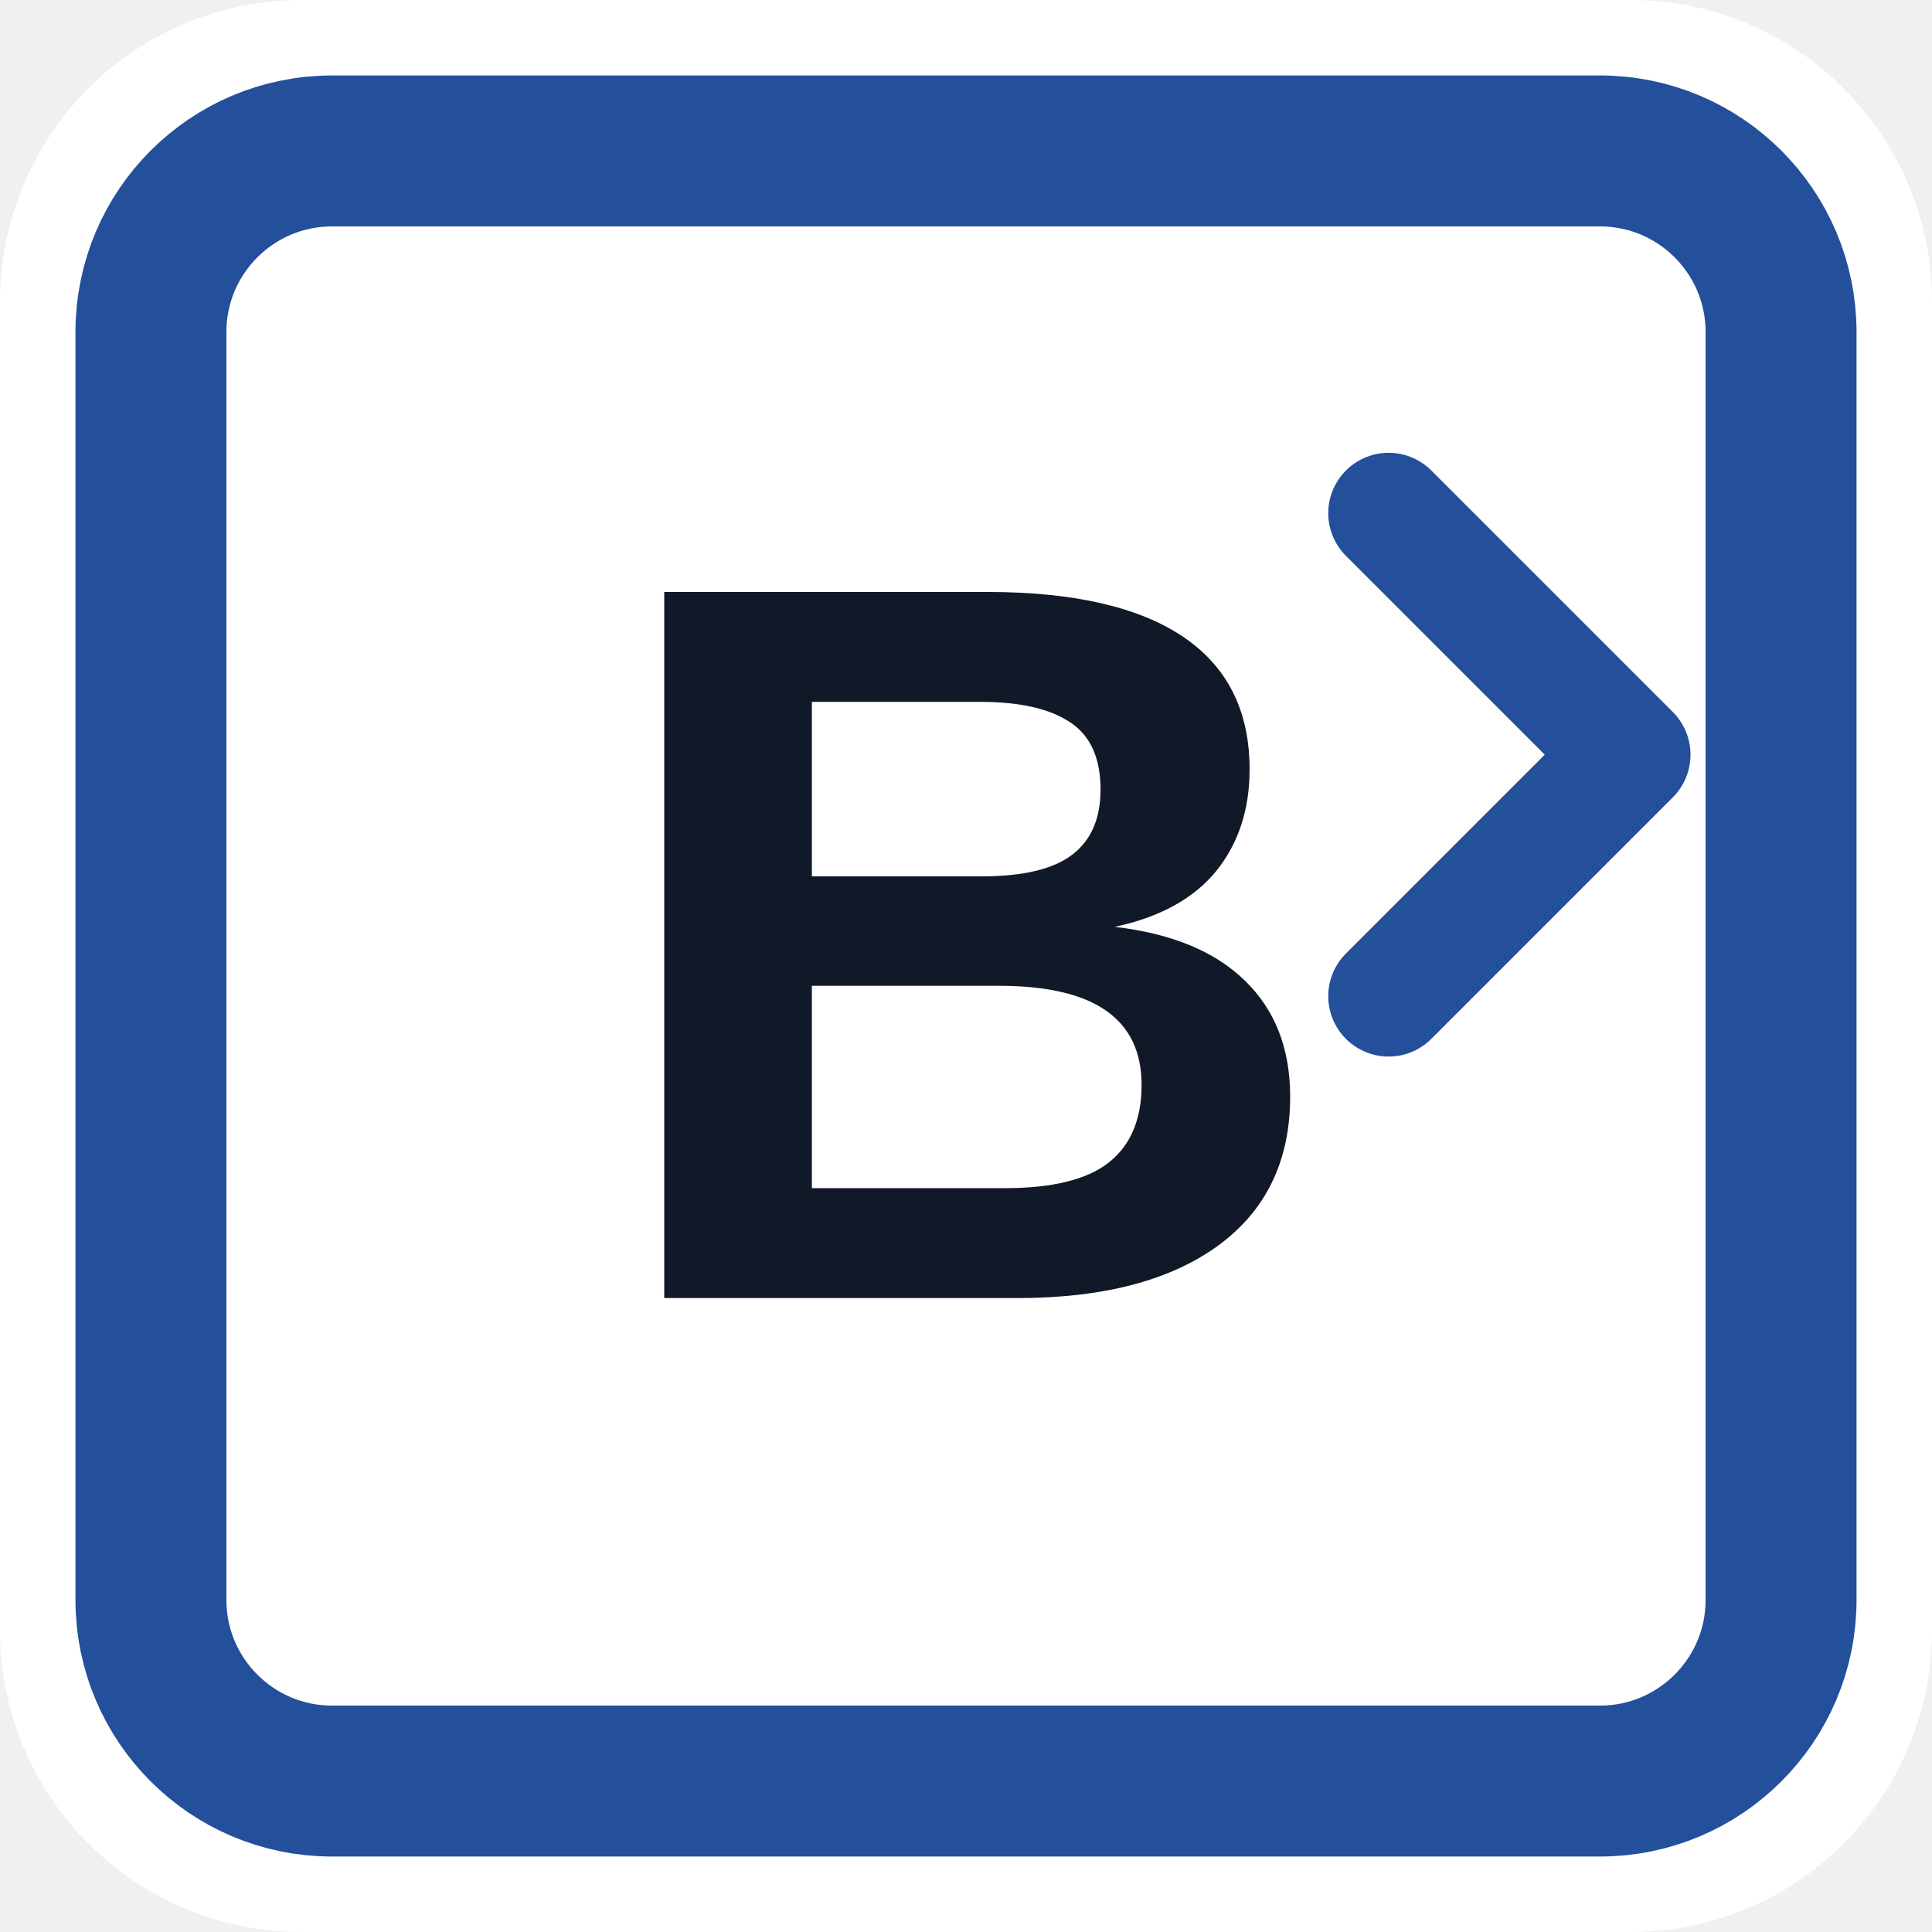
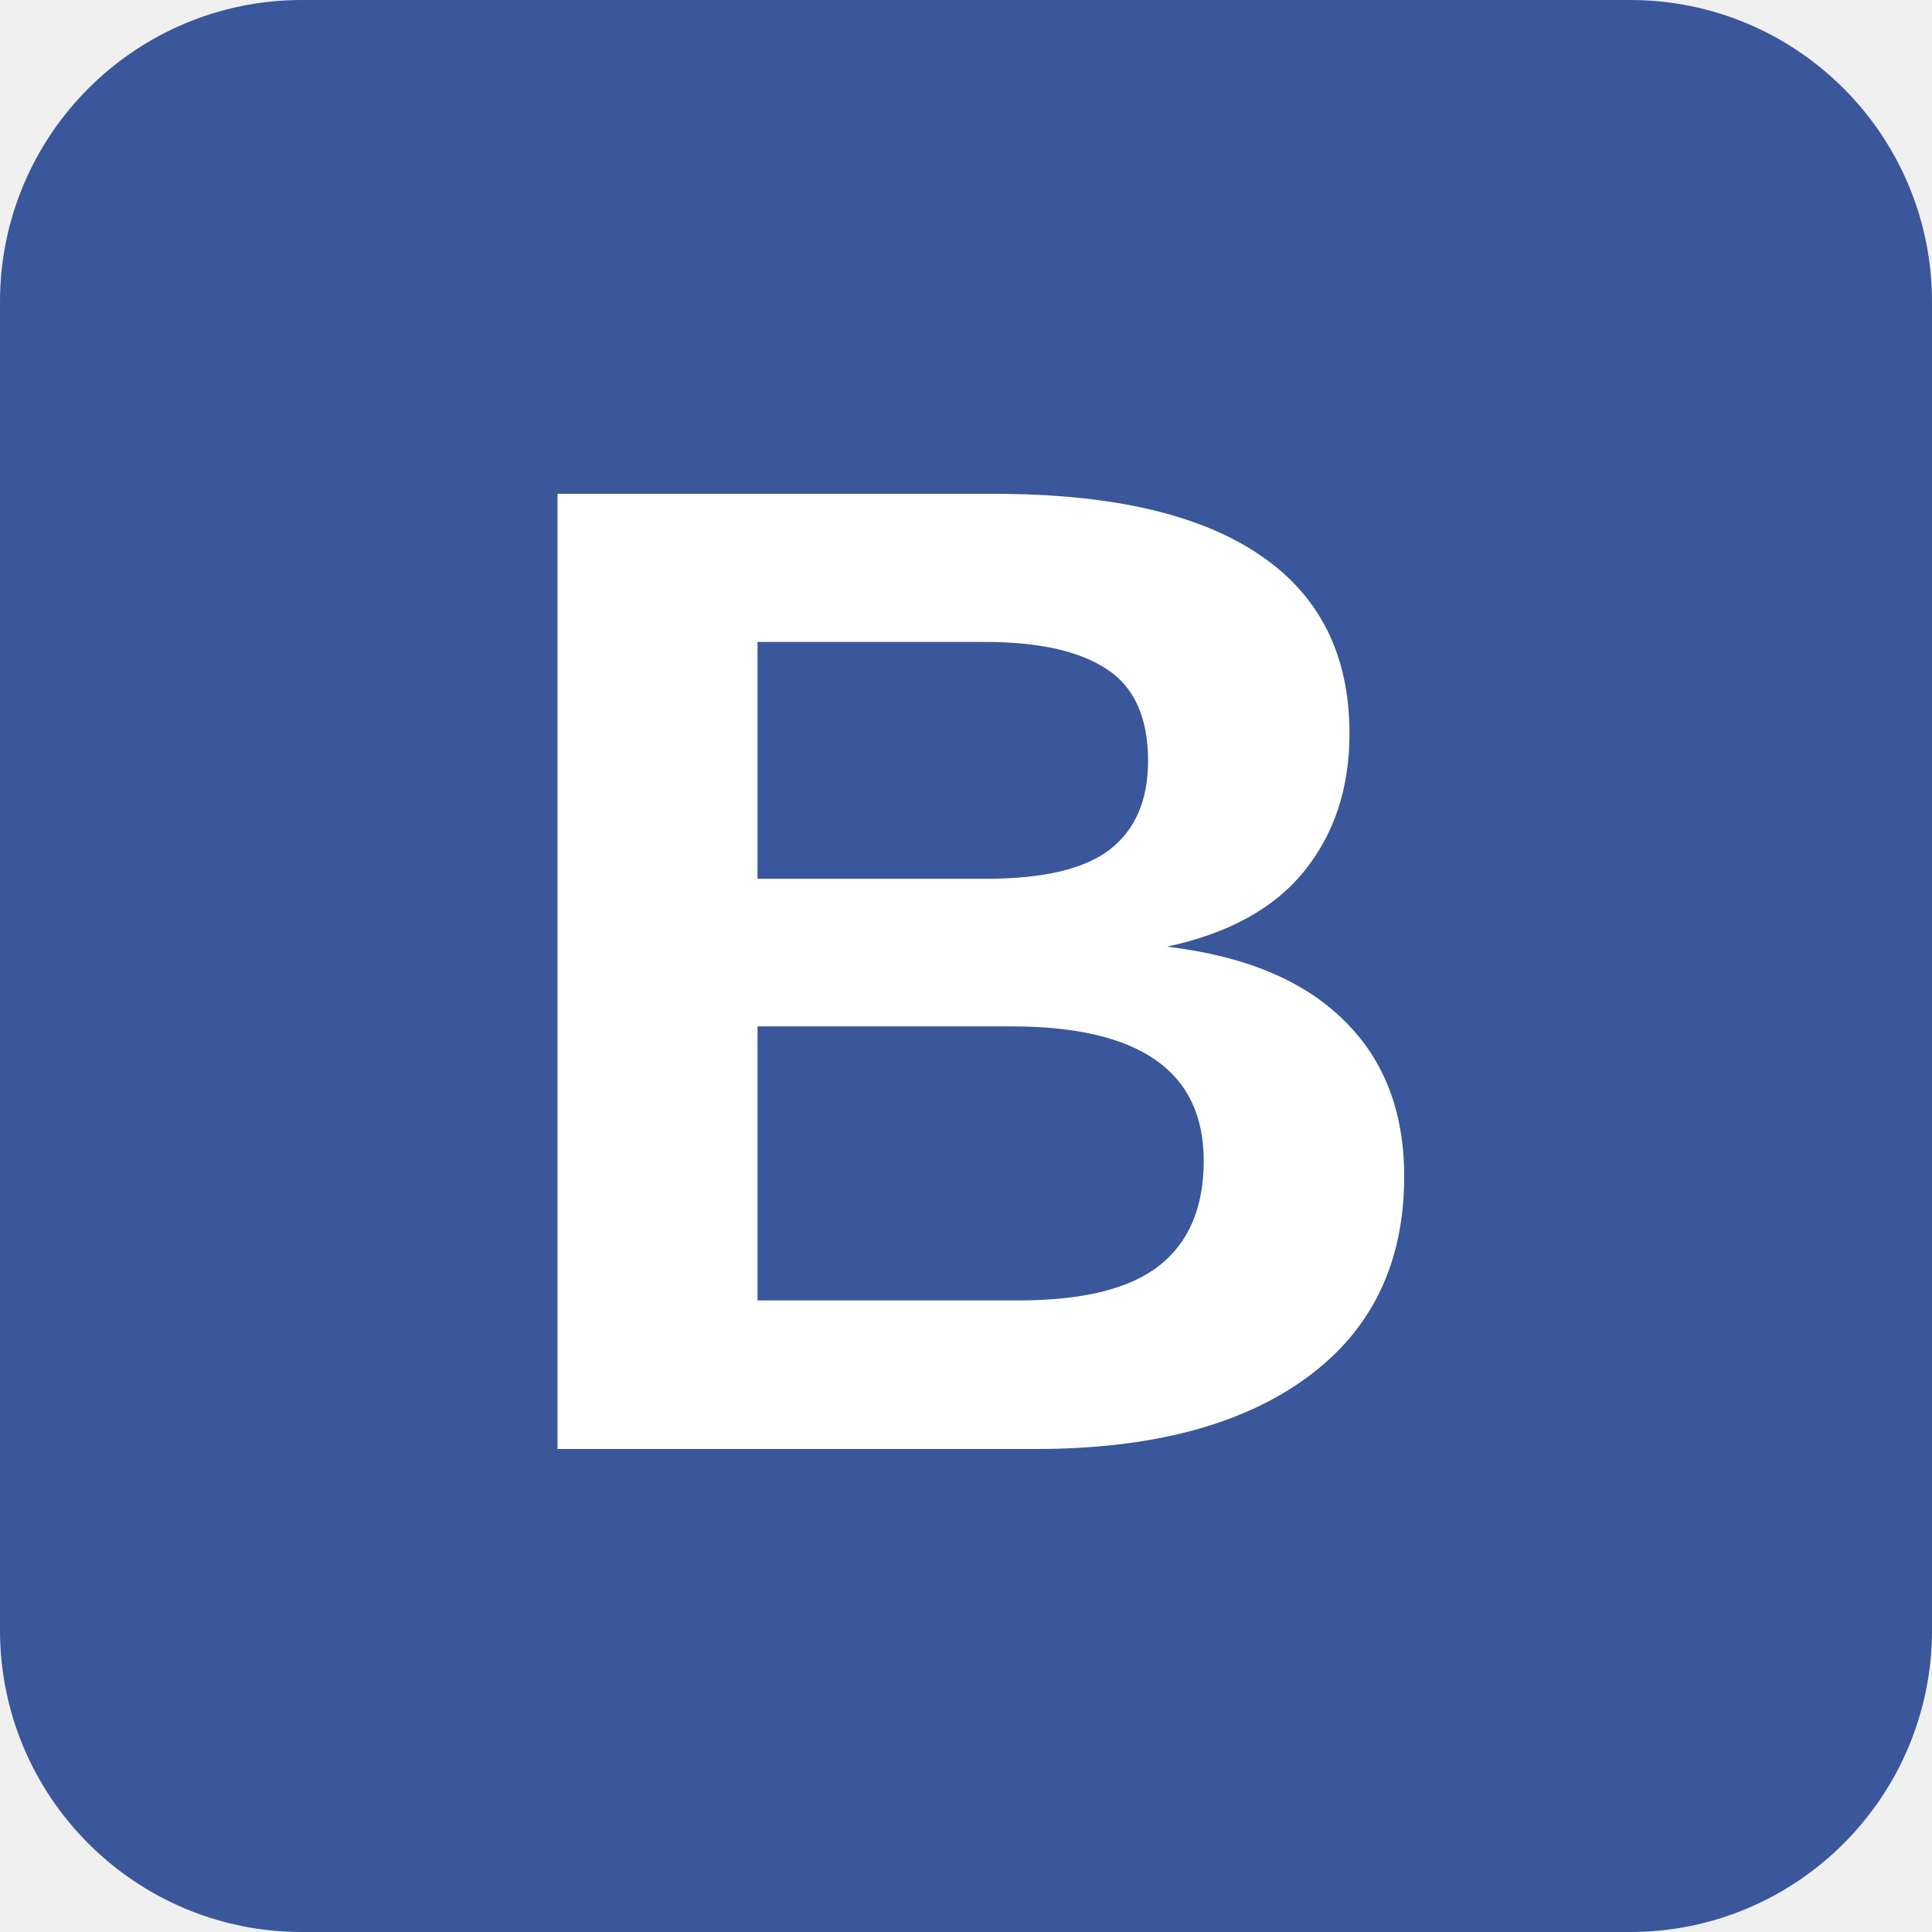
<svg xmlns="http://www.w3.org/2000/svg" viewBox="0 0 64 64">
-   <rect width="64" height="64" rx="10" fill="#ffffff" />
-   <rect x="5" y="5" width="54" height="54" rx="6" fill="none" stroke="#234f9b" stroke-width="5" />
-   <text x="32" y="43" text-anchor="middle" font-family="Arial, Helvetica, sans-serif" font-size="34" font-weight="700" fill="#111827">B</text>
-   <path d="M46 17l8 8-8 8" fill="none" stroke="#234f9b" stroke-width="4" stroke-linecap="round" stroke-linejoin="round" />
+   <rect width="64" height="64" rx="10" fill="#39579a" />
+   <text x="32" y="48" text-anchor="middle" font-family="Arial,sans-serif" font-size="46" font-weight="700" fill="white">B</text>
</svg>
